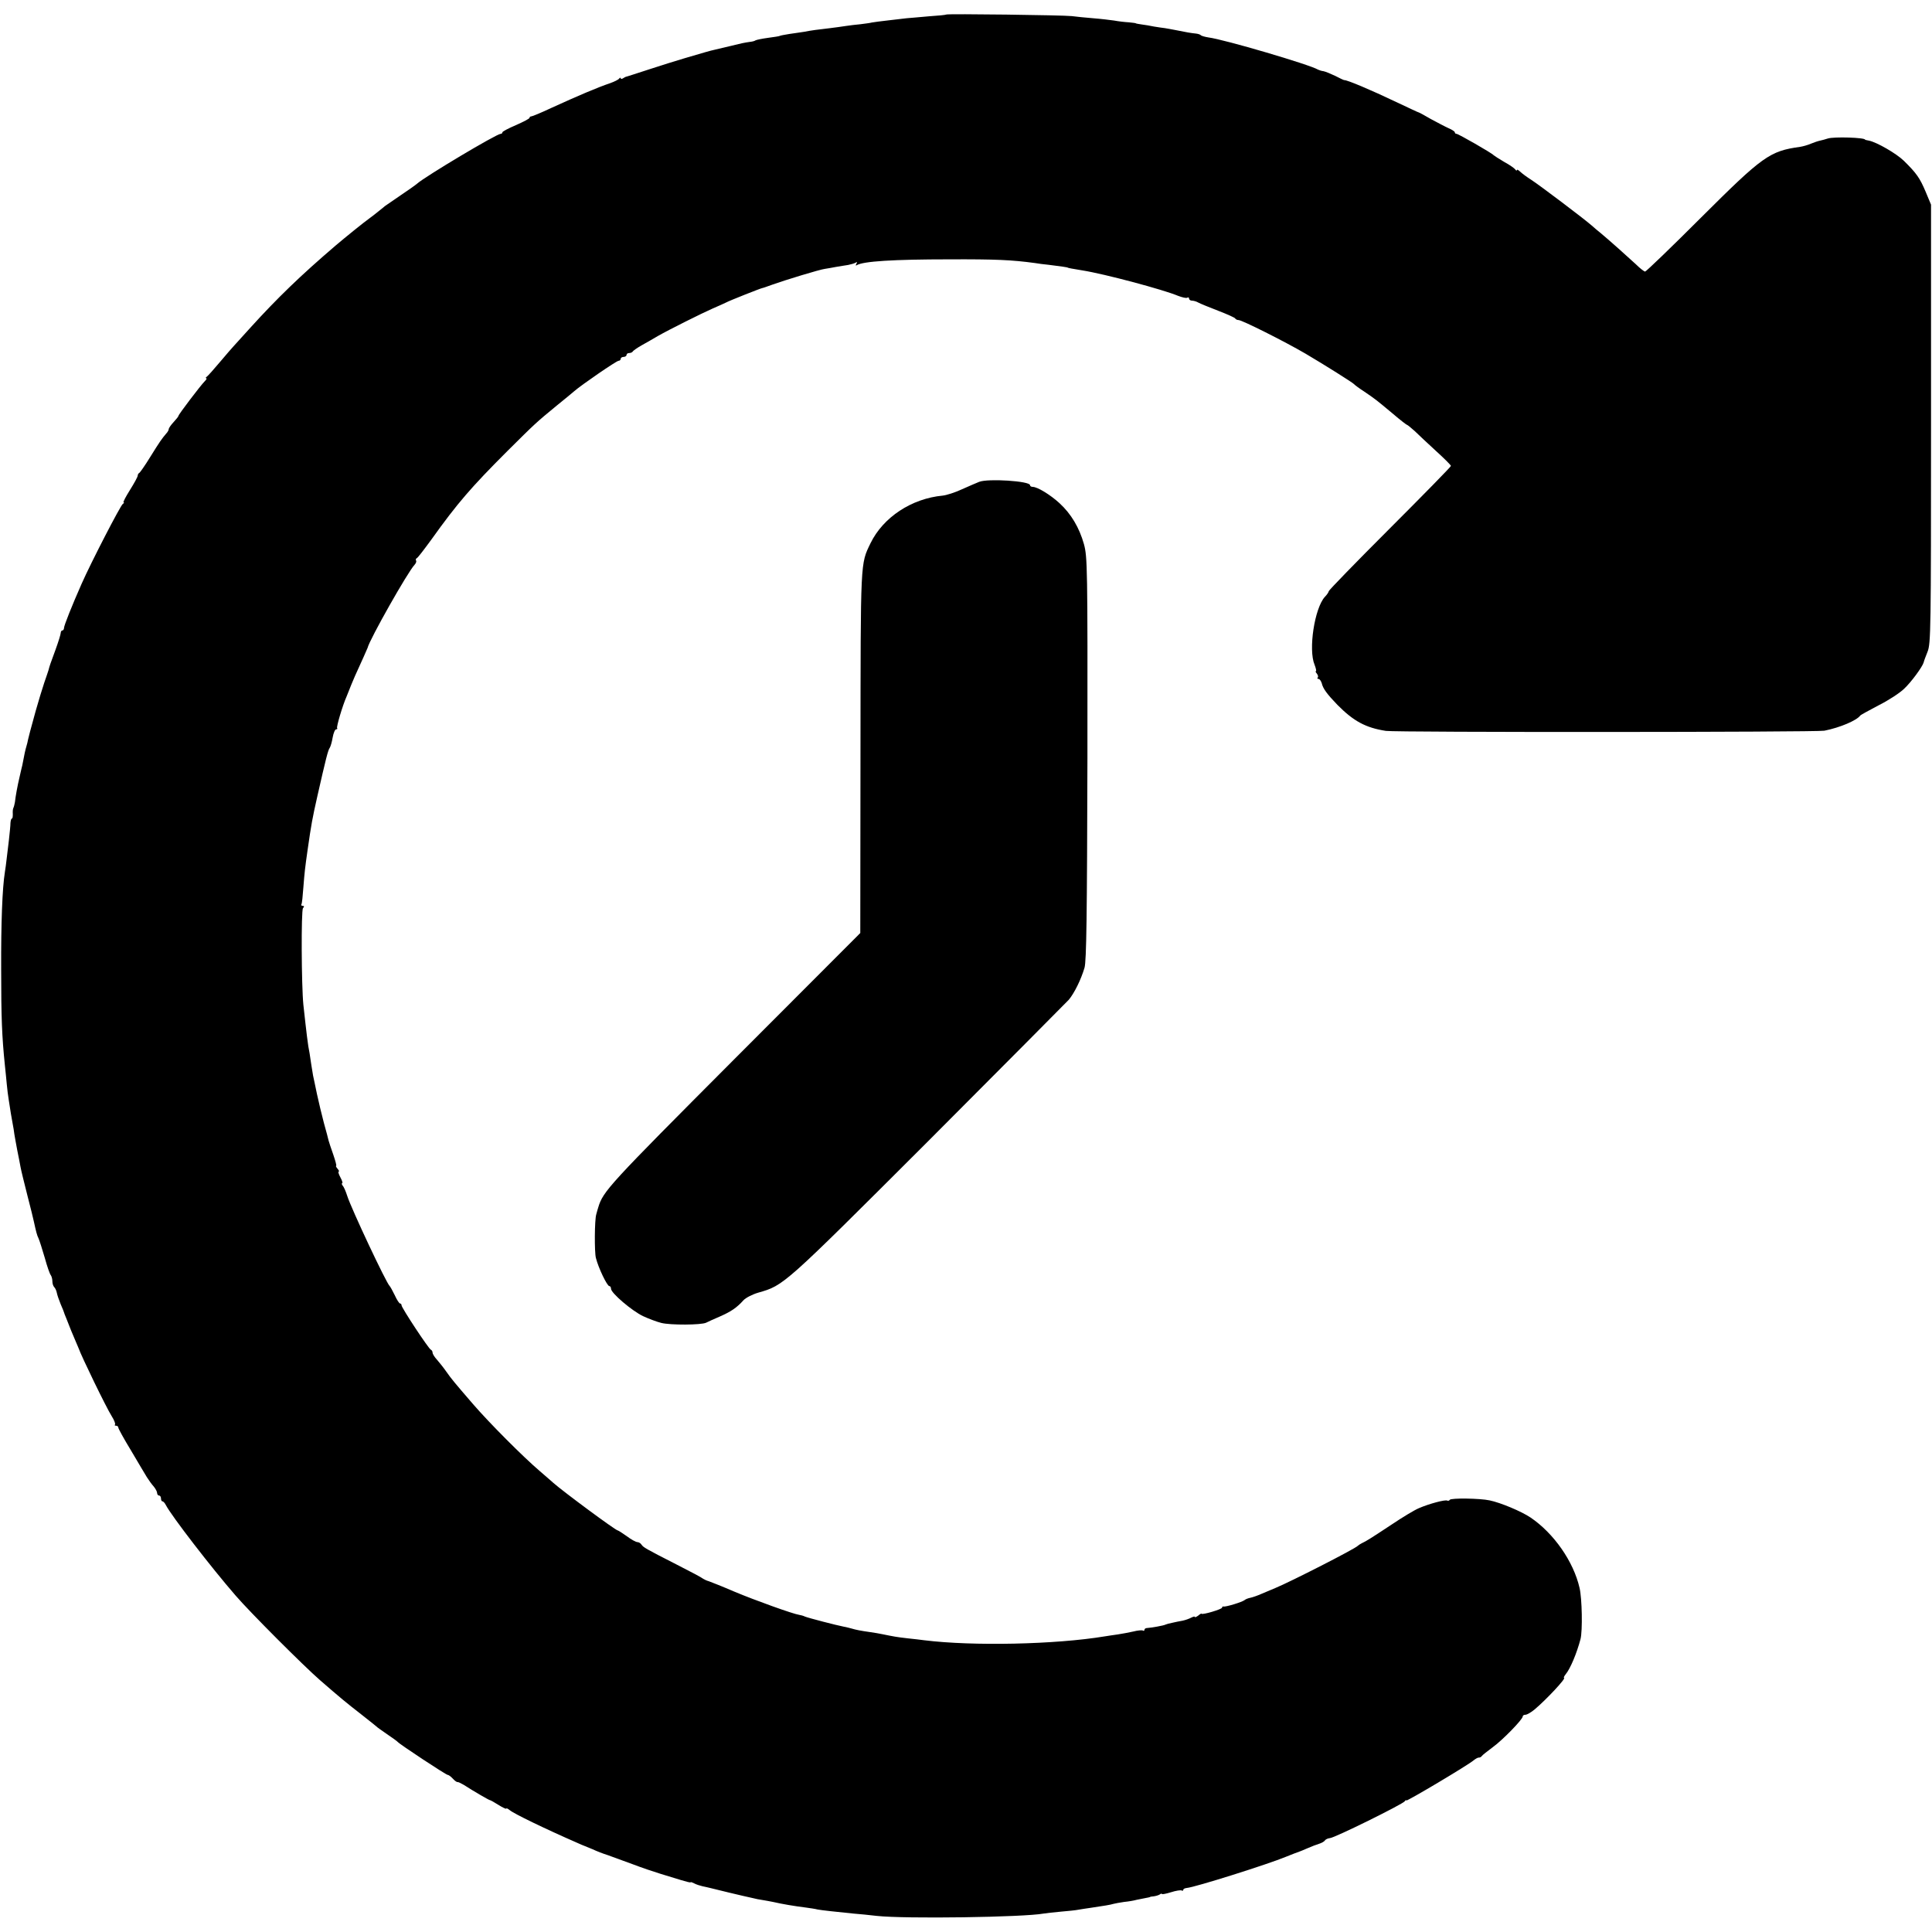
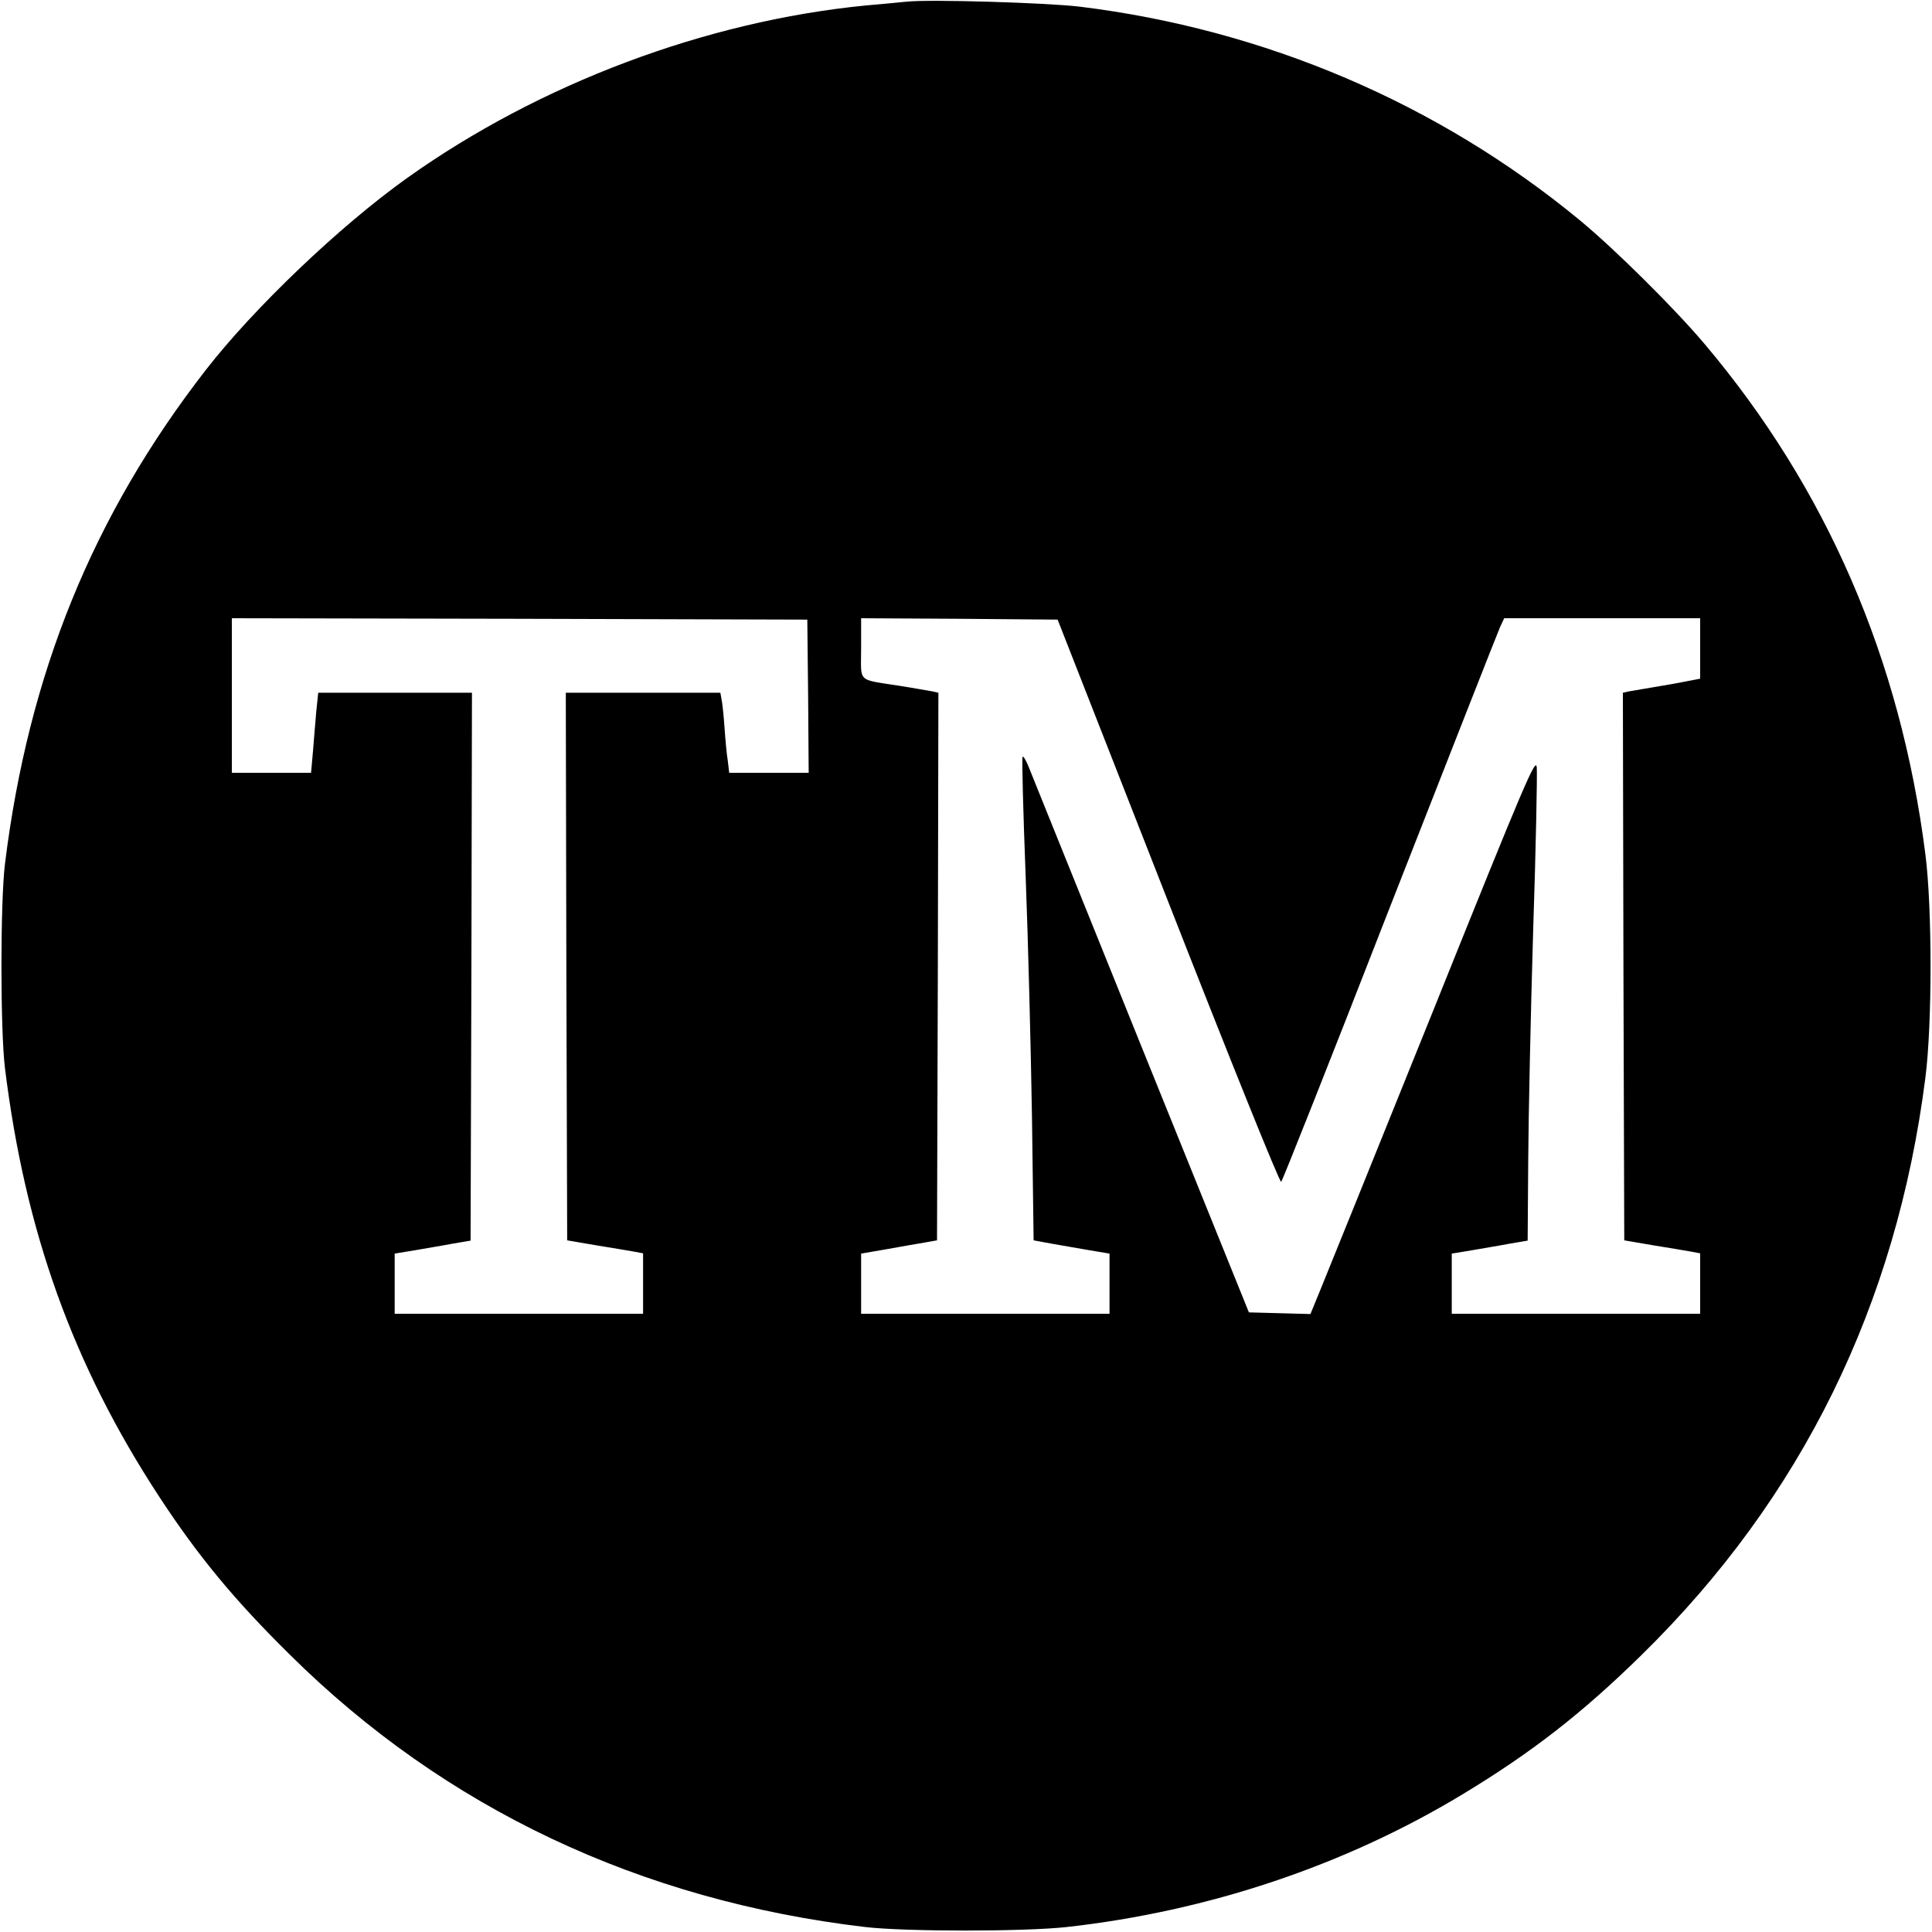
- <svg xmlns="http://www.w3.org/2000/svg" version="1.0" width="996pt" height="996pt" viewBox="0 0 996 996" preserveAspectRatio="xMidYMid meet">
-   <g transform="translate(0,996) scale(0.1,-0.1)" fill="#000000" stroke="none">
-     <path d="M4878 9885 c-2 -2 -42 -6 -89 -9 -47 -4 -98 -9 -115 -10 -16 -2 -58 -7 -94 -11 -36 -4 -74 -9 -85 -11 -11 -3 -38 -6 -60 -9 -22 -2 -56 -6 -75 -9 -19 -3 -55 -8 -80 -11 -62 -7 -100 -12 -135 -19 -16 -2 -50 -8 -75 -11 -24 -4 -47 -8 -50 -10 -3 -2 -30 -6 -60 -10 -30 -4 -59 -10 -65 -13 -5 -4 -19 -7 -30 -8 -11 -1 -29 -5 -40 -7 -32 -8 -118 -28 -139 -33 -10 -2 -33 -8 -50 -13 -17 -5 -65 -19 -106 -31 -41 -12 -124 -38 -185 -58 -60 -20 -112 -36 -115 -37 -3 0 -11 -4 -17 -8 -7 -5 -13 -5 -13 0 0 4 -4 3 -8 -2 -4 -6 -25 -16 -47 -24 -63 -21 -166 -65 -304 -128 -51 -24 -97 -43 -102 -43 -5 0 -9 -3 -9 -7 0 -5 -32 -21 -70 -38 -38 -16 -70 -33 -70 -37 0 -5 -4 -8 -9 -8 -21 0 -388 -219 -431 -257 -8 -7 -46 -34 -85 -60 -38 -26 -74 -51 -80 -55 -5 -5 -20 -16 -32 -26 -12 -10 -34 -27 -49 -38 -27 -19 -127 -100 -174 -140 -180 -154 -300 -270 -438 -422 -42 -46 -82 -90 -87 -96 -6 -6 -37 -42 -70 -81 -32 -38 -63 -73 -69 -77 -6 -4 -7 -8 -3 -8 5 0 1 -7 -8 -16 -21 -21 -135 -171 -135 -178 0 -3 -11 -17 -25 -32 -14 -15 -25 -31 -25 -36 0 -5 -6 -16 -13 -23 -23 -27 -33 -41 -82 -120 -27 -44 -53 -81 -57 -83 -4 -2 -8 -8 -8 -14 0 -6 -18 -39 -40 -74 -22 -35 -37 -64 -33 -64 5 0 2 -4 -4 -8 -12 -8 -163 -300 -212 -411 -50 -113 -91 -216 -91 -228 0 -7 -4 -13 -8 -13 -5 0 -9 -6 -9 -13 0 -7 -12 -46 -27 -87 -26 -71 -30 -81 -36 -105 -2 -5 -11 -35 -22 -65 -10 -30 -30 -95 -44 -145 -30 -110 -33 -120 -39 -146 -2 -11 -6 -28 -9 -37 -5 -16 -11 -43 -21 -97 -3 -11 -9 -38 -14 -60 -11 -46 -21 -101 -24 -130 -2 -11 -5 -24 -8 -30 -3 -5 -4 -20 -3 -32 0 -13 -1 -23 -5 -23 -3 0 -6 -10 -7 -22 0 -13 -4 -52 -8 -88 -4 -36 -10 -81 -12 -100 -2 -19 -6 -49 -9 -67 -13 -82 -20 -260 -19 -503 0 -244 4 -344 19 -490 3 -30 8 -75 10 -100 2 -25 7 -61 10 -80 7 -48 16 -101 21 -127 3 -13 6 -35 8 -50 3 -16 9 -53 15 -83 6 -30 14 -69 17 -87 3 -17 19 -82 35 -145 16 -62 31 -122 33 -133 12 -54 16 -72 25 -90 5 -11 19 -56 32 -100 12 -44 26 -84 31 -89 4 -6 8 -19 8 -31 0 -12 4 -25 10 -31 5 -5 11 -18 13 -29 2 -11 11 -37 20 -59 9 -21 17 -40 17 -42 0 -1 5 -15 12 -31 6 -15 12 -30 13 -33 3 -9 18 -45 33 -80 8 -19 16 -37 17 -40 15 -43 142 -305 171 -351 13 -20 20 -40 17 -43 -4 -3 -1 -6 5 -6 7 0 12 -4 12 -10 0 -5 29 -58 65 -117 35 -60 72 -121 82 -138 10 -16 26 -38 36 -49 9 -11 17 -26 17 -33 0 -7 5 -13 10 -13 6 0 10 -7 10 -15 0 -8 3 -15 8 -15 4 0 12 -9 17 -19 29 -56 234 -322 360 -467 76 -88 350 -362 435 -436 106 -92 130 -112 216 -179 38 -30 71 -56 74 -59 3 -4 28 -21 55 -40 28 -19 52 -36 55 -40 10 -12 249 -170 258 -170 5 0 17 -9 27 -20 9 -10 20 -18 24 -17 3 1 17 -6 31 -14 56 -36 131 -79 135 -79 3 0 23 -11 45 -25 22 -14 40 -22 40 -19 0 4 8 0 18 -8 21 -18 182 -96 347 -168 17 -8 32 -14 35 -15 3 -1 23 -9 44 -18 21 -10 57 -24 80 -31 23 -8 79 -29 126 -46 47 -18 112 -40 145 -50 33 -10 81 -25 108 -33 26 -8 47 -13 47 -11 0 3 8 0 18 -5 11 -6 30 -12 43 -15 13 -3 33 -7 44 -10 47 -12 144 -35 166 -40 13 -3 35 -8 49 -11 14 -4 36 -8 50 -10 14 -2 39 -7 55 -10 47 -11 113 -22 170 -29 22 -3 49 -7 60 -10 21 -4 95 -12 185 -21 30 -2 84 -8 120 -12 147 -16 756 -7 860 12 14 2 54 7 90 10 36 3 76 7 90 10 13 2 42 7 65 10 67 10 99 15 115 20 8 2 33 7 55 10 22 2 51 7 65 11 14 3 34 7 45 9 11 2 21 4 23 5 1 2 10 3 20 4 9 1 23 5 30 9 6 5 12 6 12 3 0 -3 21 1 47 9 25 8 50 12 55 9 4 -3 8 -1 8 3 0 5 8 9 18 10 41 3 418 122 512 161 25 10 60 24 70 27 3 1 21 8 41 17 20 9 47 19 60 23 13 4 27 12 30 18 4 5 15 10 25 11 24 1 376 175 386 190 4 6 8 8 8 4 0 -7 318 182 347 207 10 8 22 15 27 14 5 0 12 3 15 8 3 5 29 25 57 46 51 37 154 143 154 158 0 5 6 9 14 9 8 0 29 12 47 27 62 52 165 163 152 163 -3 0 0 8 8 18 25 30 58 110 77 182 11 43 8 210 -5 264 -31 136 -133 282 -253 363 -48 32 -153 76 -210 88 -50 11 -200 13 -206 3 -3 -5 -9 -6 -13 -4 -10 6 -93 -16 -146 -39 -22 -9 -85 -47 -140 -84 -106 -70 -131 -86 -155 -97 -8 -4 -17 -10 -20 -13 -13 -15 -348 -186 -426 -218 -16 -7 -47 -20 -69 -29 -22 -10 -49 -19 -59 -21 -11 -2 -24 -7 -30 -12 -12 -10 -97 -36 -108 -33 -5 1 -8 -2 -8 -6 0 -8 -104 -39 -106 -31 0 2 -8 -2 -17 -10 -10 -7 -17 -10 -17 -7 0 4 -8 2 -18 -3 -11 -6 -31 -13 -45 -16 -15 -3 -39 -7 -54 -11 -15 -3 -30 -7 -34 -9 -7 -5 -76 -17 -96 -18 -7 0 -13 -4 -13 -9 0 -5 -4 -7 -8 -4 -4 3 -27 1 -50 -5 -23 -5 -59 -12 -80 -15 -20 -3 -50 -7 -67 -10 -254 -42 -680 -51 -930 -20 -16 2 -55 7 -86 10 -55 6 -75 10 -129 21 -14 3 -42 8 -64 11 -50 7 -74 12 -94 18 -9 3 -28 7 -42 10 -37 7 -183 45 -200 52 -8 4 -22 8 -30 9 -30 4 -228 75 -335 120 -60 26 -119 49 -130 53 -11 3 -24 9 -30 13 -5 5 -67 38 -138 74 -163 83 -170 88 -180 102 -4 7 -14 13 -21 13 -7 0 -32 13 -54 30 -23 16 -44 30 -47 30 -11 0 -281 200 -332 245 -6 5 -37 33 -69 60 -88 75 -262 250 -345 346 -100 116 -110 128 -139 169 -13 19 -35 46 -47 60 -13 14 -23 30 -23 37 0 6 -4 13 -9 15 -11 4 -151 216 -151 229 0 5 -3 9 -7 9 -5 0 -17 19 -28 43 -11 23 -23 44 -26 47 -16 12 -198 399 -219 465 -7 22 -17 46 -23 52 -5 7 -7 13 -3 13 4 0 0 14 -9 30 -9 17 -13 30 -9 30 4 0 1 7 -6 15 -7 8 -10 15 -7 15 3 0 -4 26 -15 58 -11 31 -22 64 -24 72 -2 8 -12 49 -24 90 -11 41 -27 109 -36 150 -8 41 -18 84 -20 95 -2 11 -6 36 -9 55 -3 19 -7 46 -9 60 -9 42 -16 105 -32 250 -10 98 -12 485 -2 498 7 8 7 12 -1 12 -7 0 -10 4 -7 8 3 5 7 44 10 88 6 76 8 96 22 194 19 132 24 160 50 275 44 194 55 238 64 250 4 6 11 29 15 53 4 23 12 42 18 42 5 0 8 3 5 6 -5 5 28 117 49 164 3 8 7 17 8 20 5 14 27 67 35 85 35 77 64 141 65 145 10 43 208 393 242 428 7 8 11 17 8 22 -3 5 -1 10 3 12 5 1 39 46 77 98 133 186 204 268 391 455 144 143 147 146 254 234 41 33 82 67 90 74 35 31 218 157 229 157 6 0 11 5 11 10 0 6 7 10 15 10 8 0 15 5 15 10 0 6 6 10 14 10 8 0 16 4 18 8 2 4 23 19 48 33 25 14 62 35 82 47 56 32 226 117 283 142 28 12 57 25 67 30 18 10 180 74 188 75 3 0 25 8 50 17 67 24 247 79 273 82 12 2 38 6 57 10 19 3 47 8 62 10 15 3 33 8 39 12 8 5 9 3 4 -6 -5 -8 -4 -11 2 -7 33 20 188 30 478 30 238 1 322 -3 440 -19 17 -3 48 -7 70 -9 58 -7 100 -13 100 -15 0 -1 24 -6 75 -14 114 -18 417 -99 493 -131 21 -8 42 -13 47 -10 6 4 10 1 10 -4 0 -6 7 -11 15 -11 8 0 23 -4 33 -10 9 -5 55 -24 102 -42 47 -18 87 -36 88 -40 2 -4 10 -8 17 -8 18 0 237 -110 345 -173 100 -59 243 -149 250 -157 3 -4 27 -22 55 -40 57 -39 57 -39 147 -114 36 -31 69 -56 71 -56 3 0 21 -15 40 -32 18 -18 68 -64 110 -103 42 -38 77 -73 77 -77 0 -4 -142 -149 -315 -322 -173 -173 -315 -319 -315 -324 0 -4 -9 -18 -20 -29 -53 -58 -86 -272 -53 -350 7 -18 10 -33 7 -33 -4 0 -1 -6 5 -13 6 -8 8 -17 4 -20 -3 -4 -2 -7 4 -7 6 0 13 -10 17 -22 6 -28 28 -57 81 -112 83 -84 146 -118 250 -134 53 -8 2221 -7 2260 1 81 16 167 53 185 78 3 4 46 27 95 53 50 25 108 63 130 84 38 35 96 115 102 137 1 6 10 30 20 55 17 42 18 110 18 1175 l0 1130 -28 67 c-30 71 -47 95 -112 159 -39 38 -140 96 -180 104 -11 2 -20 4 -20 5 0 11 -161 16 -192 6 -12 -4 -30 -9 -40 -11 -10 -2 -31 -9 -48 -16 -16 -7 -41 -14 -55 -16 -157 -22 -192 -47 -511 -365 -153 -153 -283 -278 -288 -278 -5 0 -27 17 -48 38 -40 37 -136 123 -183 162 -14 11 -34 28 -45 38 -36 32 -269 208 -311 235 -22 14 -48 33 -57 42 -10 9 -17 13 -17 8 0 -4 -4 -3 -8 3 -4 6 -29 24 -57 39 -27 16 -52 32 -55 35 -9 11 -182 110 -191 110 -5 0 -9 3 -9 8 0 4 -15 14 -32 21 -18 8 -59 30 -91 47 -31 18 -60 34 -62 34 -3 0 -55 25 -117 54 -132 63 -253 114 -268 113 -3 0 -24 10 -47 22 -23 11 -50 22 -60 24 -10 1 -22 5 -28 8 -43 26 -485 156 -565 166 -19 3 -37 8 -40 12 -3 3 -14 7 -25 8 -22 2 -52 7 -105 18 -19 4 -44 8 -55 10 -11 1 -36 5 -55 8 -19 4 -48 9 -65 11 -16 2 -30 5 -30 6 0 1 -16 3 -36 5 -20 1 -54 5 -75 9 -21 3 -70 9 -109 12 -38 3 -88 8 -110 11 -43 5 -641 13 -647 8z" />
-     <path d="M5048 7476 c-13 -5 -52 -22 -88 -38 -36 -17 -81 -31 -100 -33 -161 -15 -307 -112 -372 -245 -53 -110 -51 -79 -52 -1077 l-1 -933 -651 -652 c-647 -649 -675 -679 -700 -763 -2 -5 -6 -21 -10 -35 -9 -28 -10 -195 -2 -225 13 -52 58 -145 69 -145 5 0 9 -6 9 -14 0 -22 108 -114 165 -141 28 -13 70 -29 94 -35 47 -12 206 -11 231 1 8 4 40 19 71 32 57 25 87 45 122 84 11 12 45 30 76 39 133 38 128 34 874 779 386 387 713 716 727 731 29 35 63 104 81 165 10 35 13 264 15 1079 1 992 0 1038 -18 1105 -24 85 -66 156 -126 211 -48 44 -114 84 -138 84 -8 0 -14 4 -14 9 0 21 -216 35 -262 17z" />
+ <svg xmlns="http://www.w3.org/2000/svg" version="1.0" width="700pt" height="700pt" viewBox="0 0 700 700" preserveAspectRatio="xMidYMid meet">
+   <g transform="translate(0,700) scale(0.1,-0.1)" fill="#000000" stroke="none">
+     <path d="M3285 6994 c-22 -2 -89 -9 -150 -14 -578 -57 -1180 -283 -1660 -625 -244 -174 -554 -470 -729 -695 -410 -528 -643 -1102 -728 -1790 -17 -138 -17 -602 0 -740 73 -592 246 -1074 557 -1550 142 -217 273 -376 477 -577 561 -555 1268 -889 2083 -985 145 -17 576 -17 730 0 511 57 1005 222 1431 479 252 152 436 295 652 507 580 569 923 1267 1028 2091 25 195 25 615 0 810 -90 707 -358 1326 -801 1850 -111 131 -324 342 -451 447 -514 424 -1143 692 -1813 774 -119 14 -540 27 -626 18z m-357 -2516 l2 -278 -144 0 -144 0 -5 43 c-4 23 -9 78 -12 122 -3 44 -8 90 -11 103 l-4 22 -280 0 -280 0 2 -992 3 -992 105 -18 c58 -9 120 -20 138 -23 l32 -6 0 -109 0 -110 -450 0 -450 0 0 109 0 109 73 12 c39 7 101 17 137 24 l65 11 3 993 2 992 -279 0 -278 0 -7 -67 c-3 -38 -9 -103 -12 -145 l-7 -78 -143 0 -144 0 0 280 0 280 1043 -2 1042 -3 3 -277z m1305 -746 c220 -562 404 -1019 409 -1014 5 5 182 451 393 993 212 541 392 999 400 1017 l15 32 355 0 355 0 0 -109 0 -110 -52 -10 c-29 -6 -82 -15 -118 -21 -36 -6 -75 -13 -88 -15 l-22 -5 2 -992 3 -992 105 -18 c58 -9 120 -20 138 -23 l32 -6 0 -109 0 -110 -450 0 -450 0 0 109 0 109 73 12 c39 7 101 17 137 24 l65 11 2 290 c1 160 9 535 18 835 10 300 15 565 13 589 -3 40 -39 -44 -377 -885 -206 -511 -390 -966 -409 -1012 l-34 -83 -112 3 -111 3 -392 970 c-215 534 -399 988 -407 1009 -9 22 -18 37 -21 34 -3 -2 2 -196 11 -429 9 -233 19 -626 23 -873 l6 -450 65 -12 c36 -6 98 -17 138 -24 l72 -12 0 -109 0 -109 -450 0 -450 0 0 109 0 109 93 16 c50 9 112 20 137 24 l45 8 3 992 2 992 -22 5 c-13 2 -66 12 -118 20 -157 25 -140 9 -140 135 l0 110 356 -2 356 -3 401 -1023z" />
  </g>
</svg>
